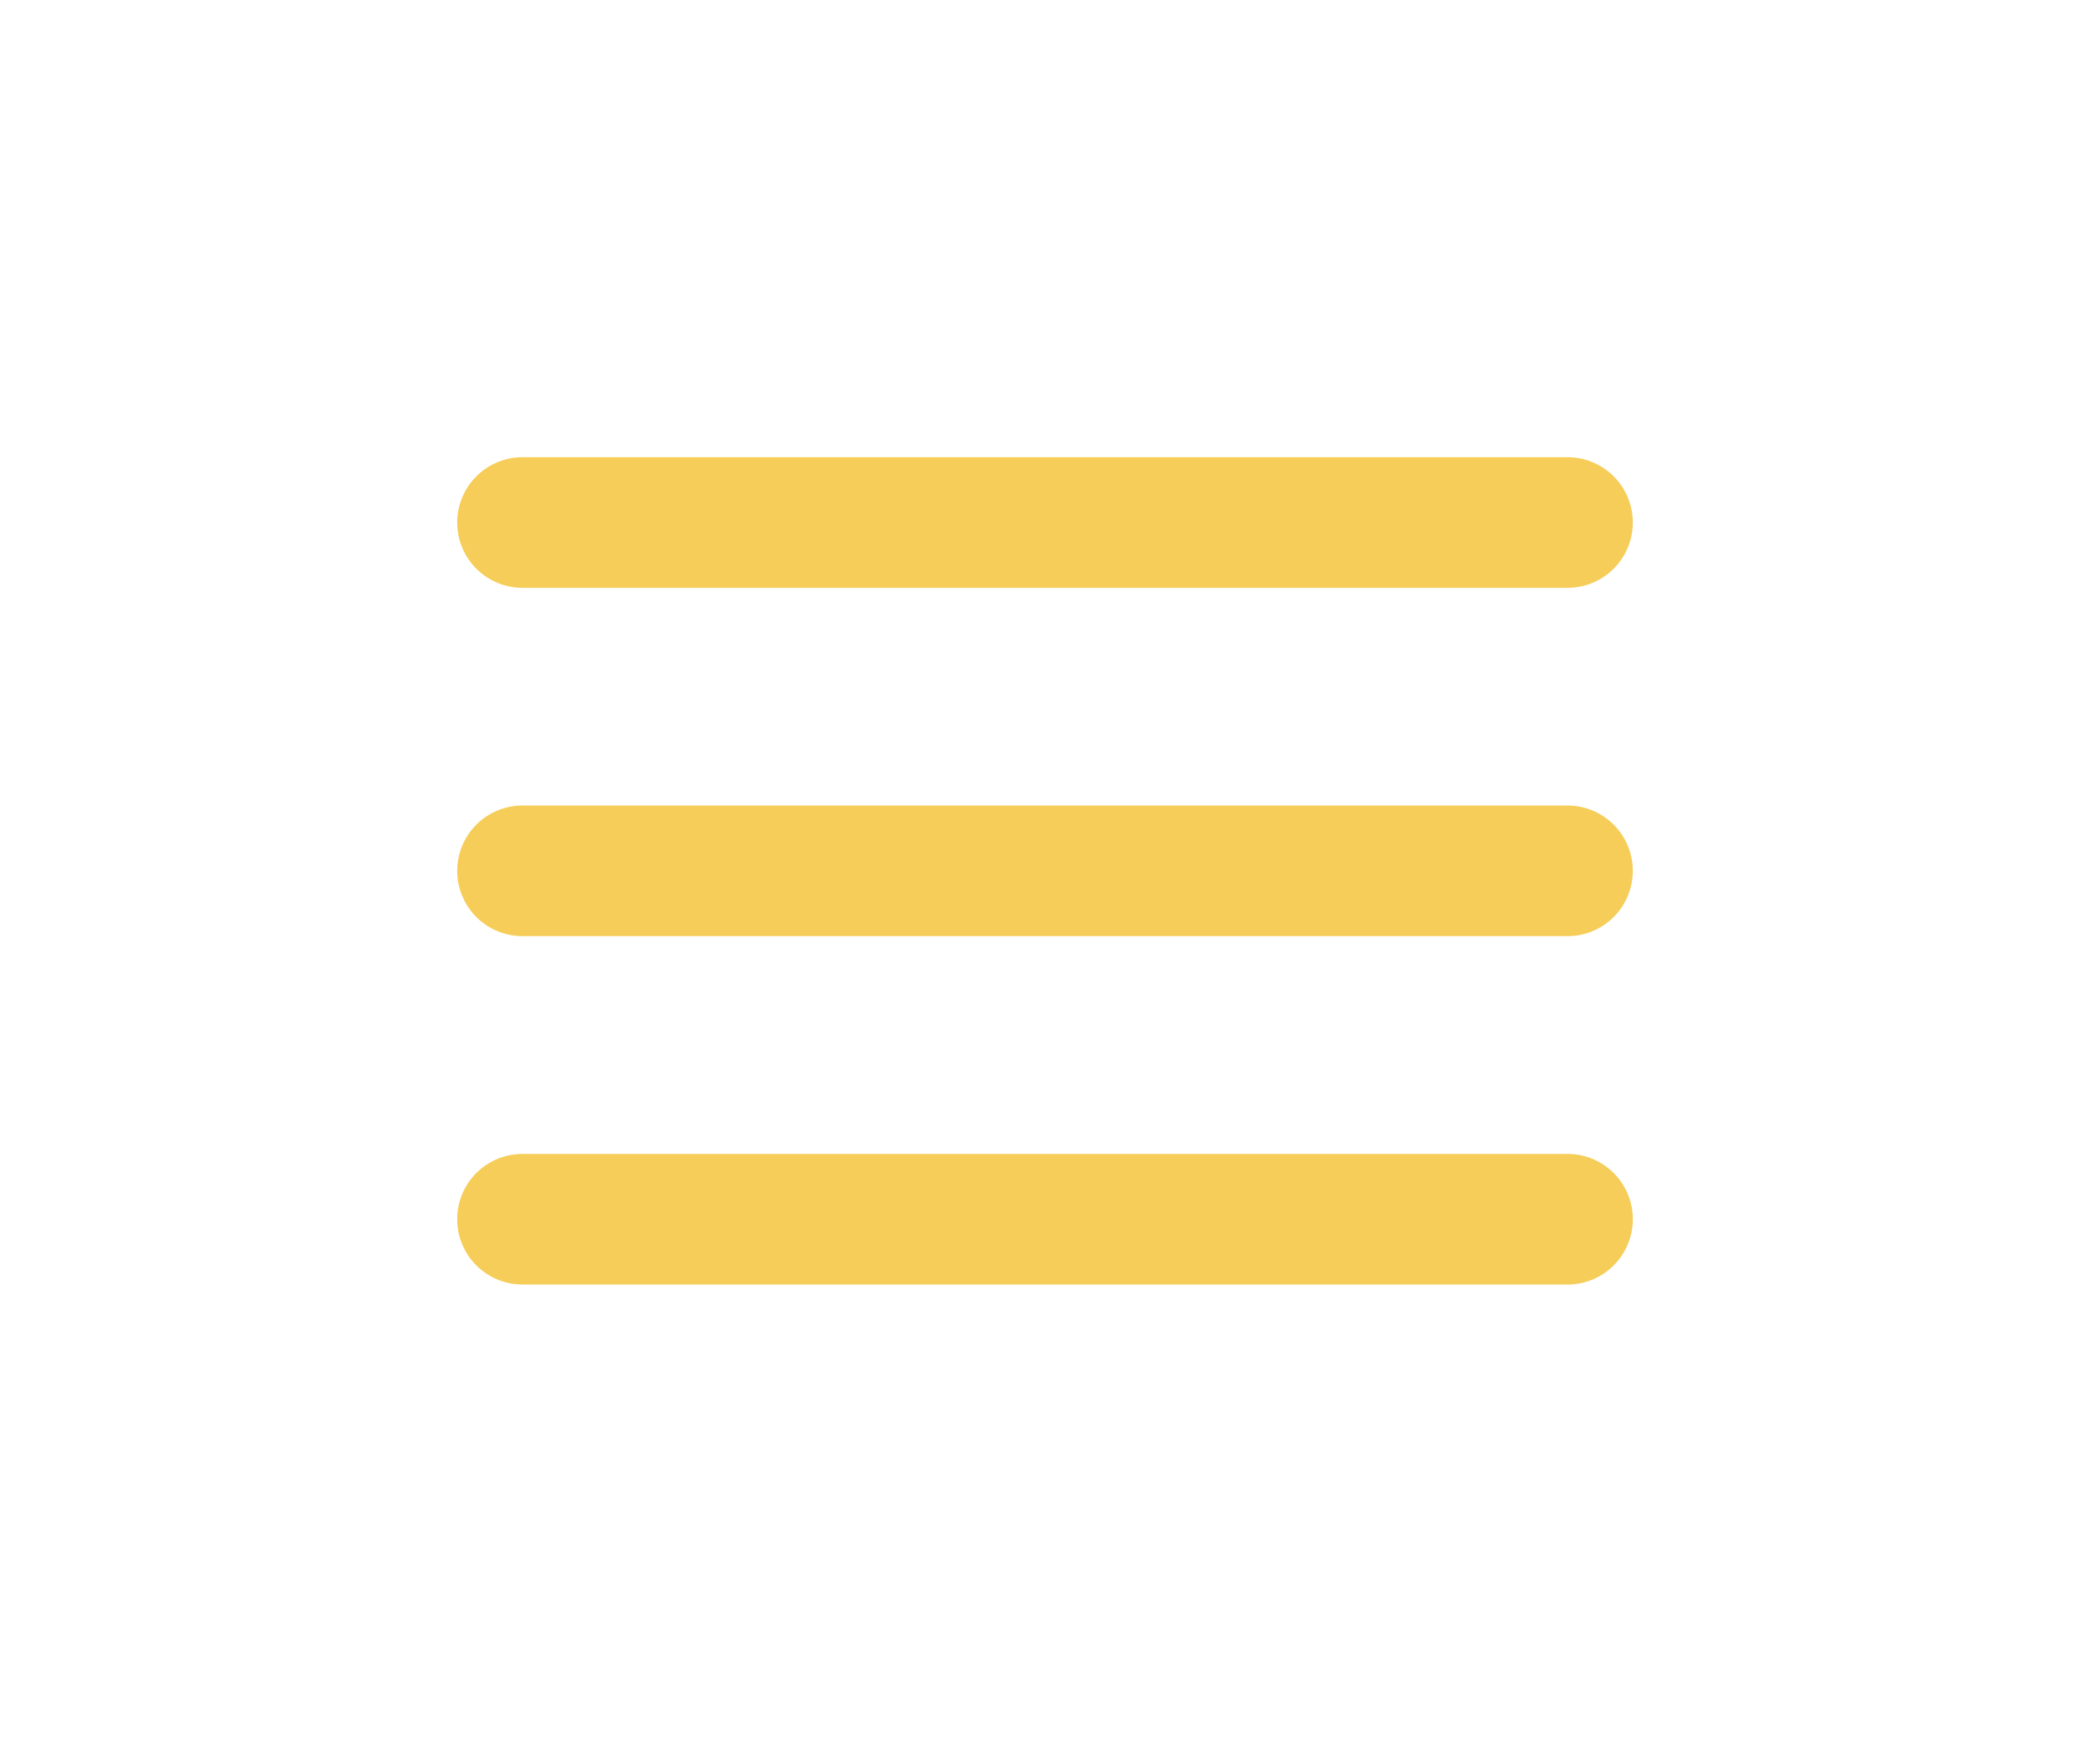
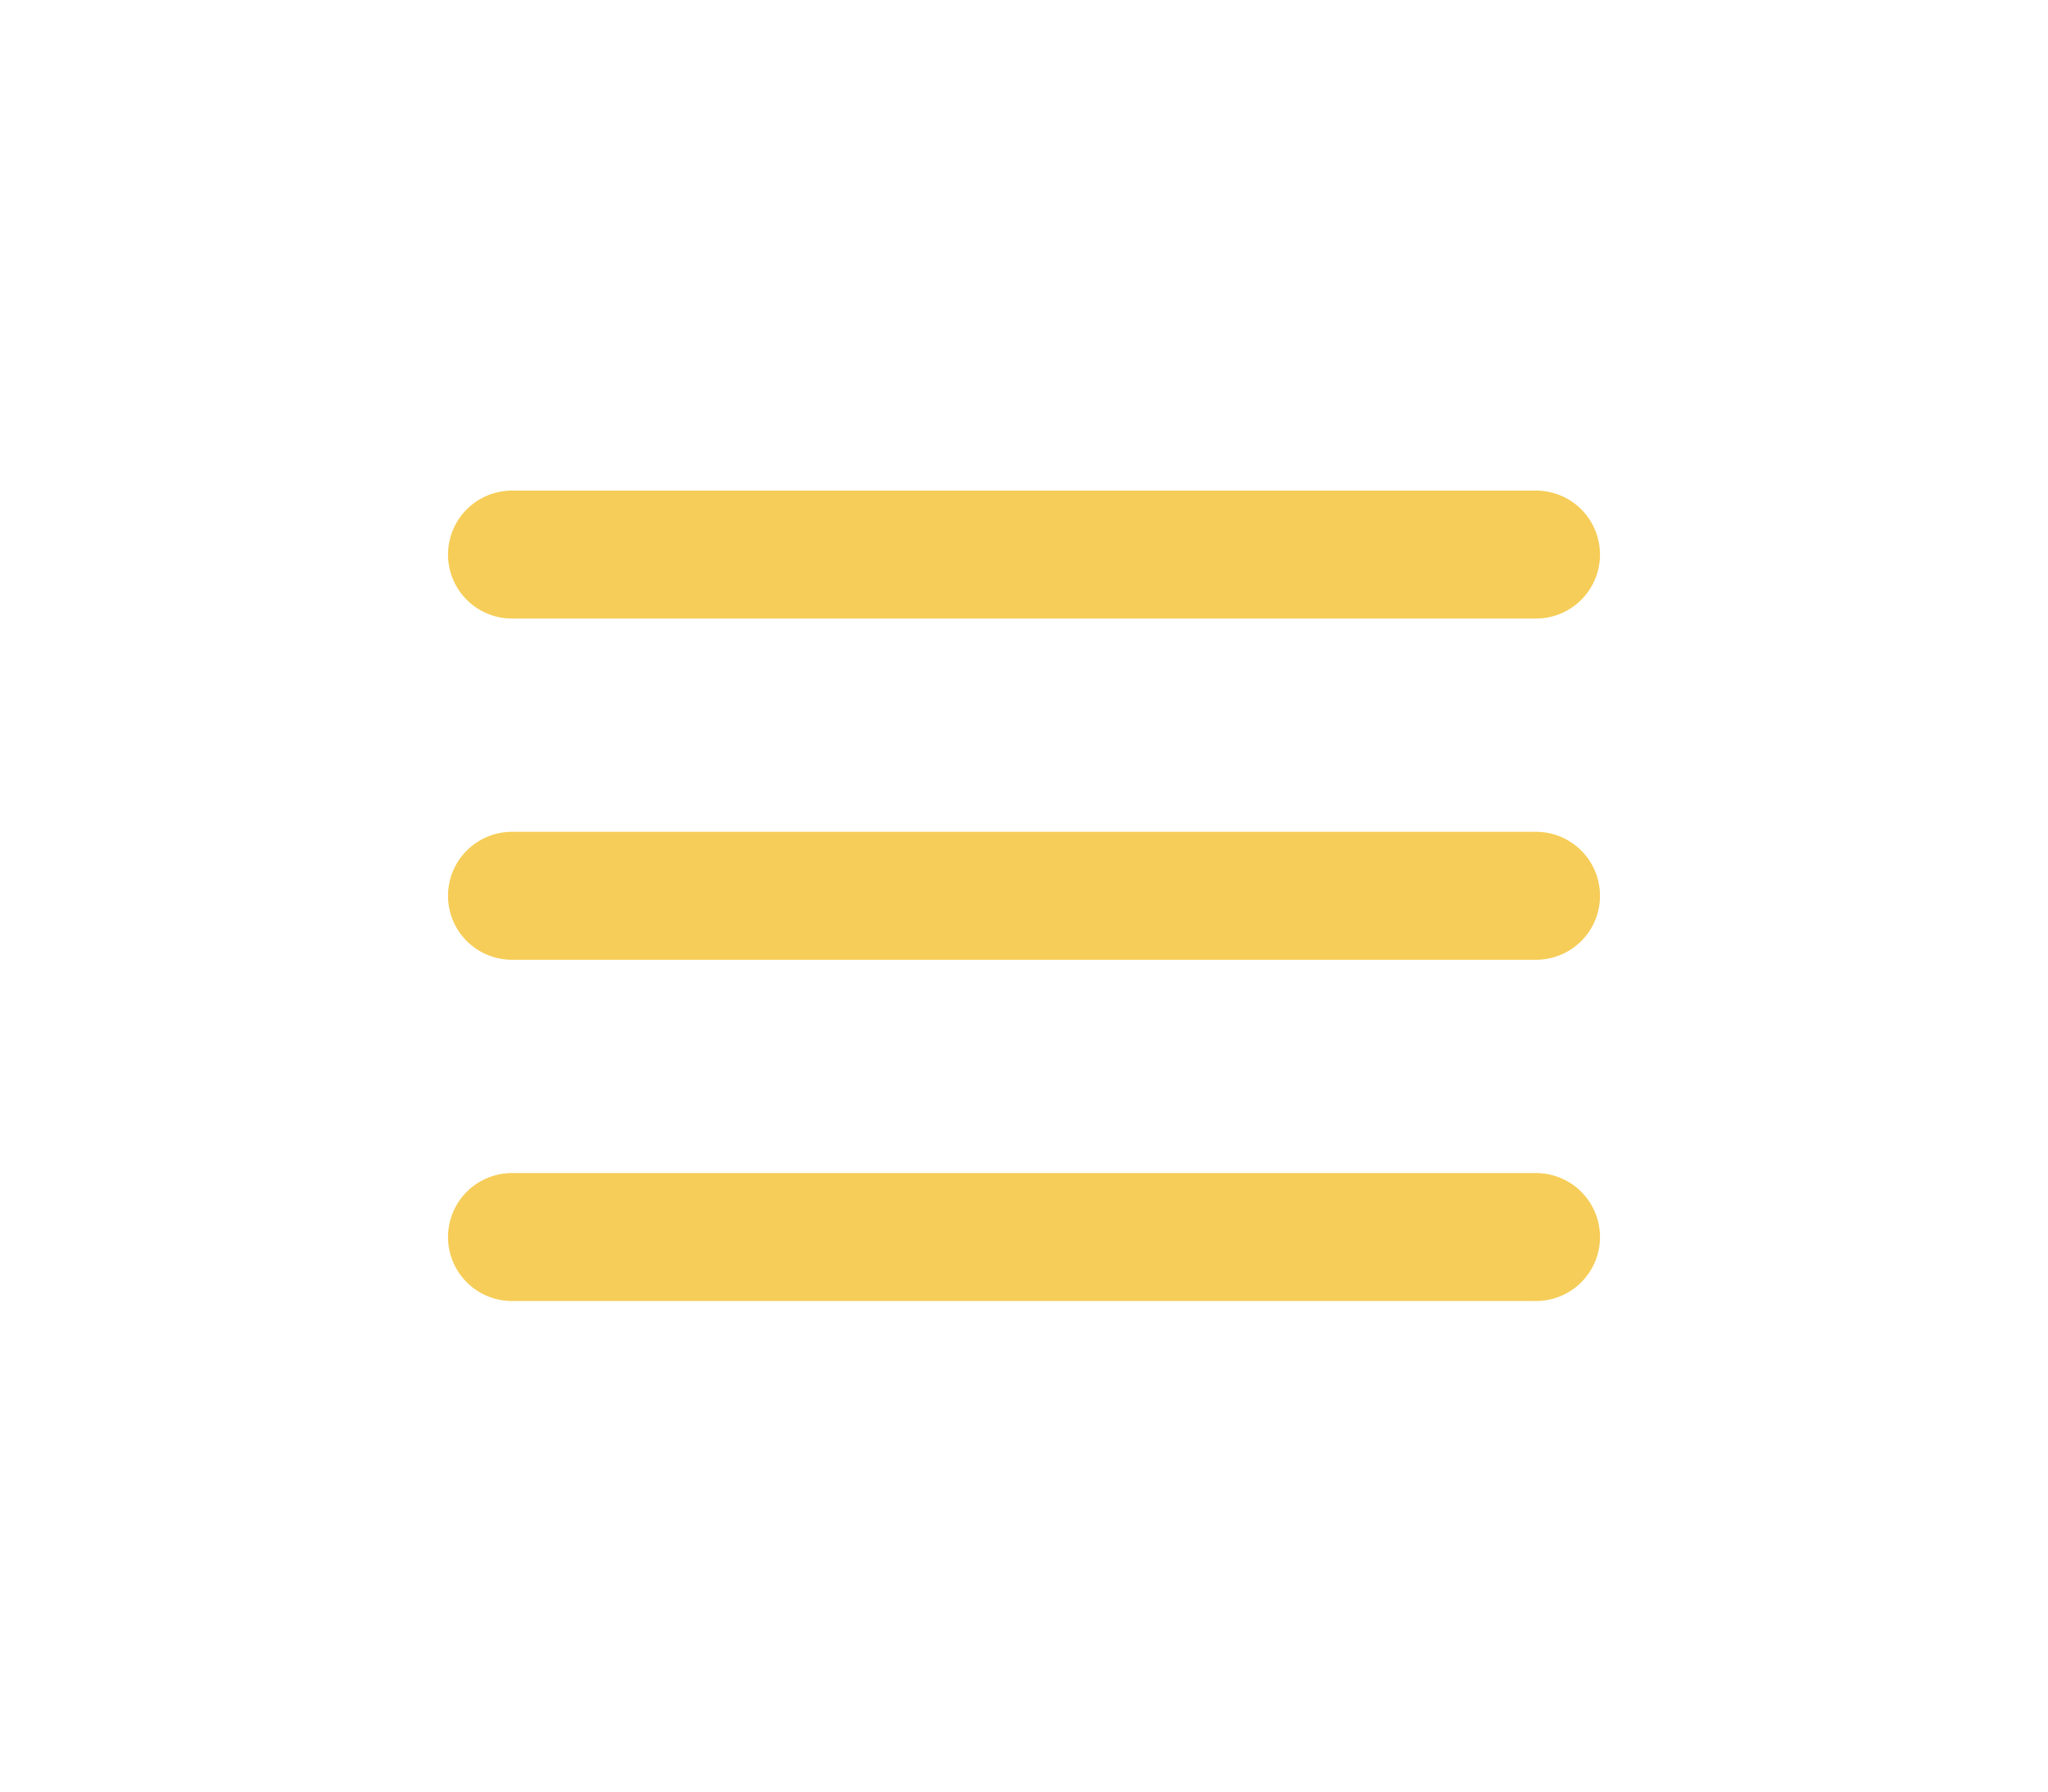
- <svg xmlns="http://www.w3.org/2000/svg" width="32" height="27" viewBox="0 0 32 27" fill="none">
-   <path d="M8 13.333H24M8 8H24M8 18.667H24" stroke="#F6CD58" stroke-width="2" stroke-linecap="round" stroke-linejoin="round" />
+ <svg xmlns="http://www.w3.org/2000/svg" width="32" height="28" viewBox="0 0 32 28" fill="none">
+   <path d="M8 14H24M8 8.667H24M8 19.333H24" stroke="#F6CD58" stroke-width="2" stroke-linecap="round" stroke-linejoin="round" />
</svg>
